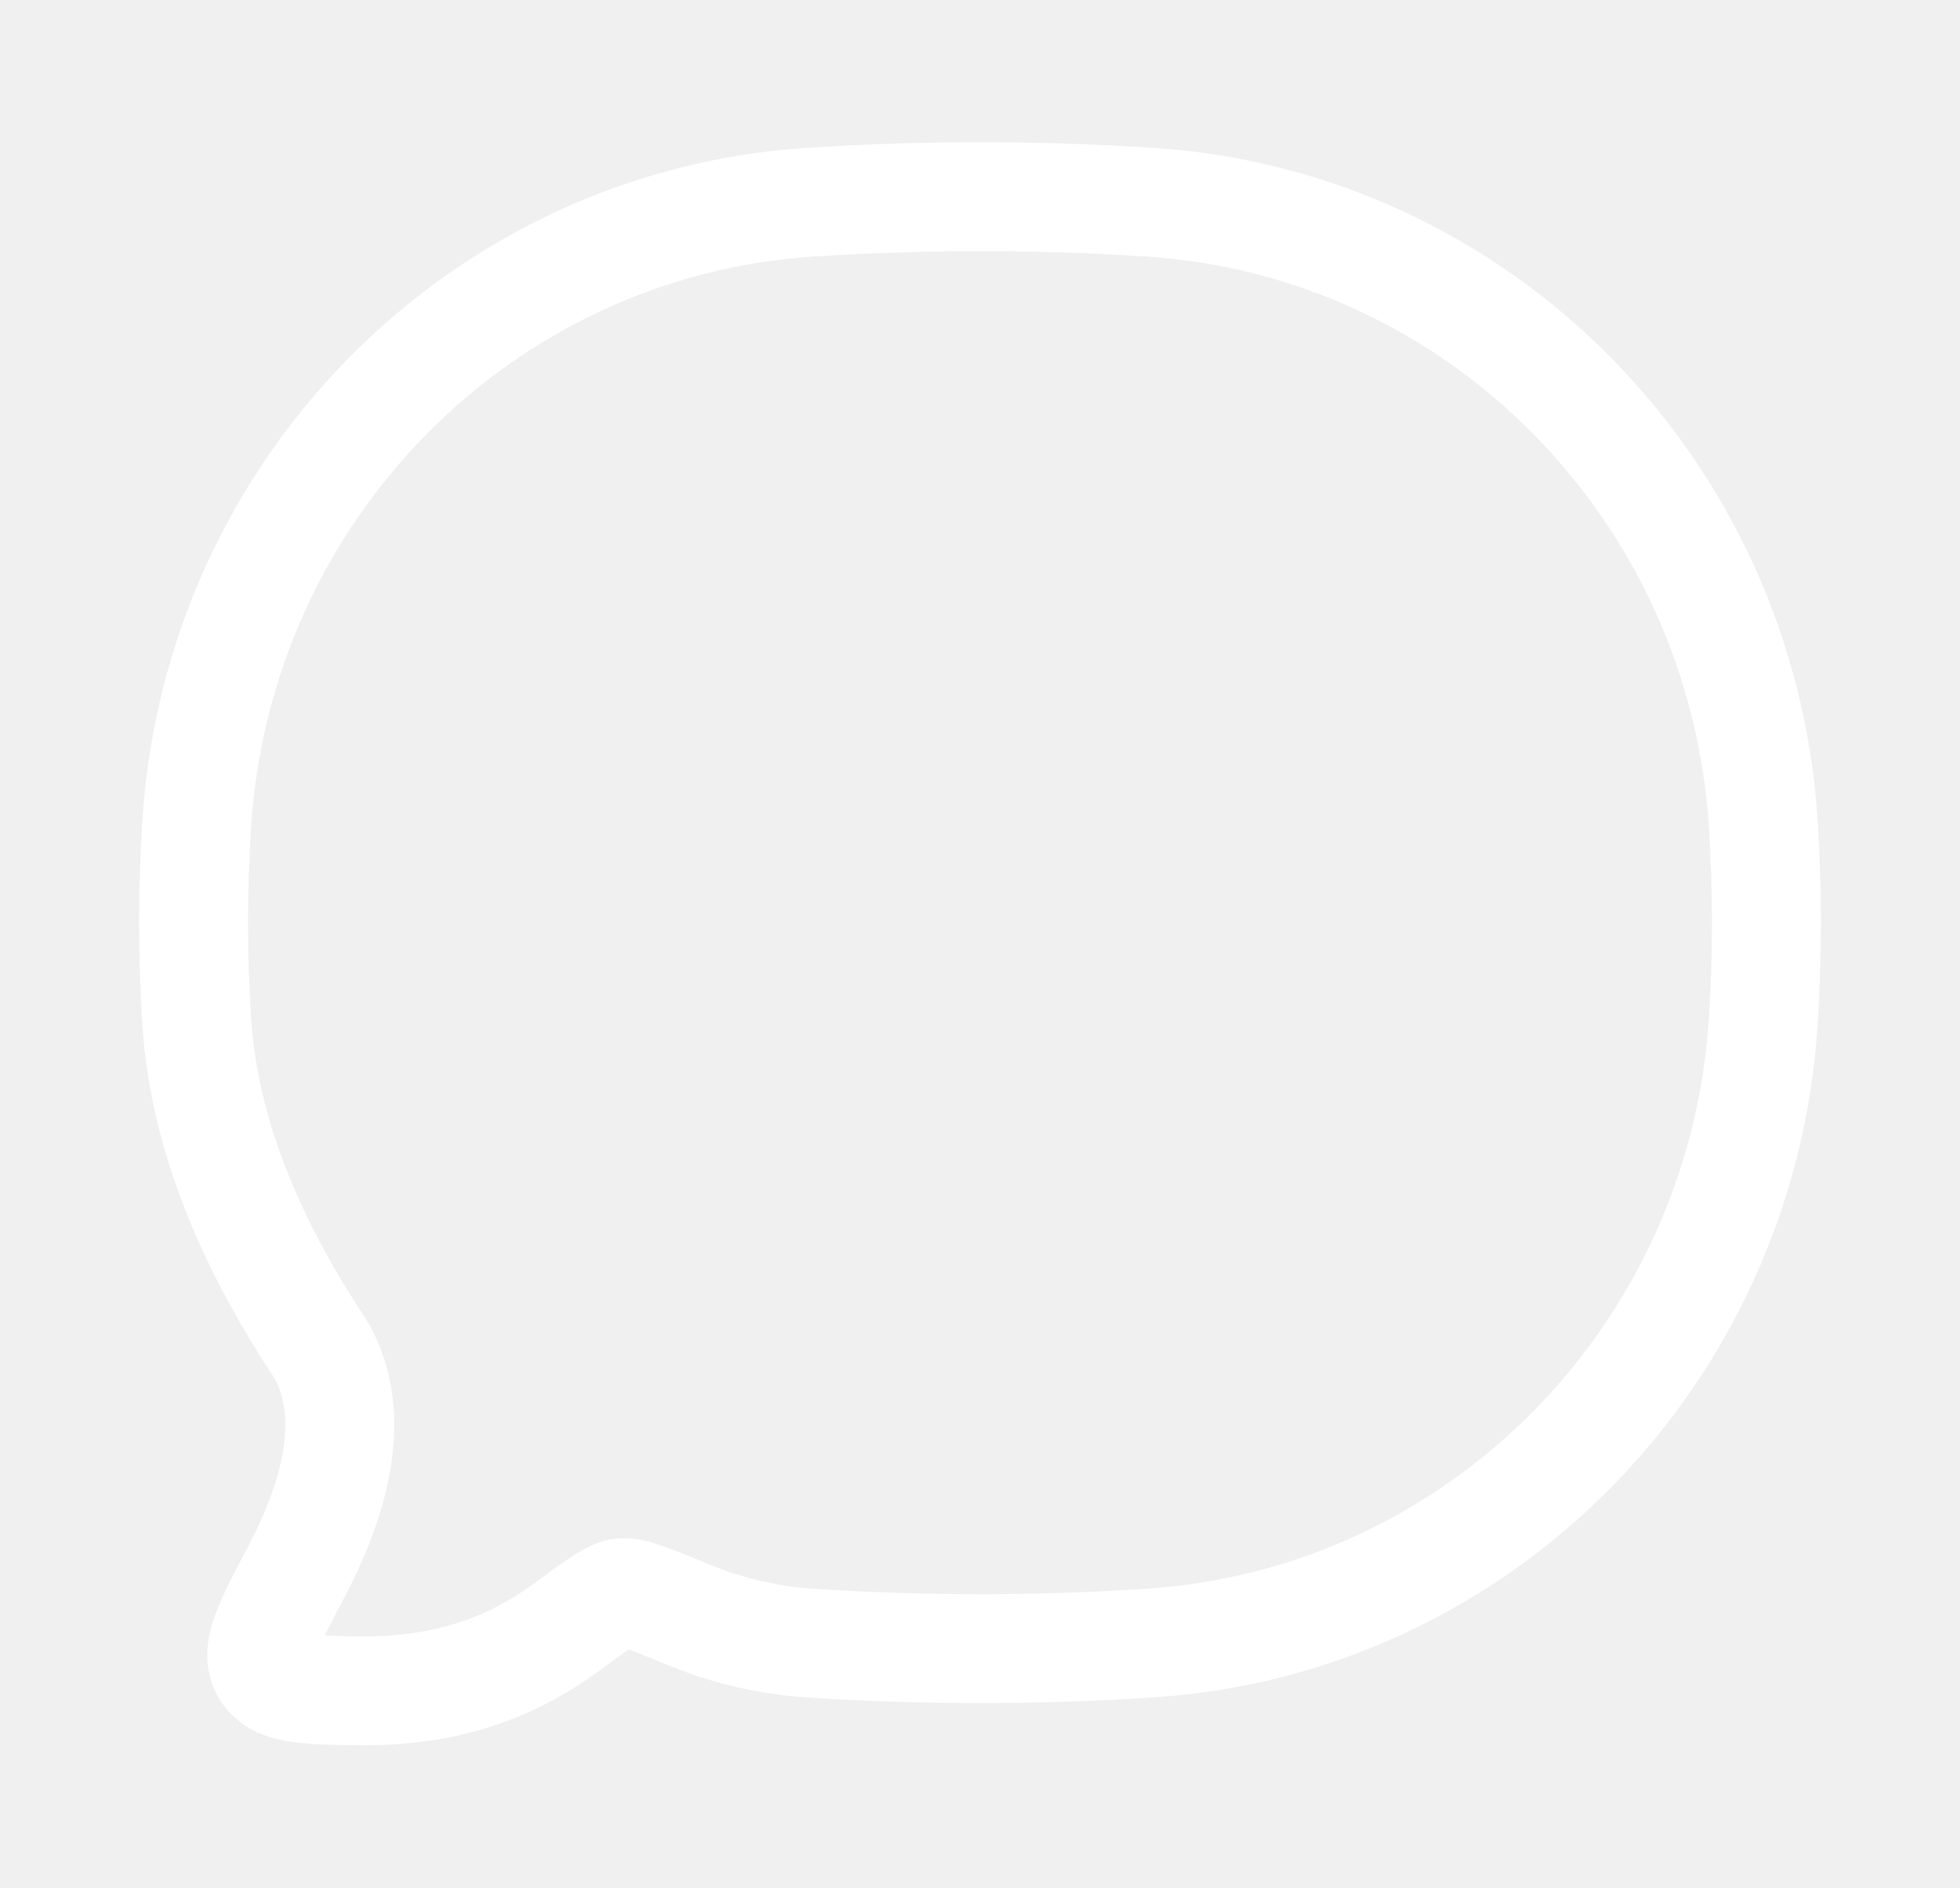
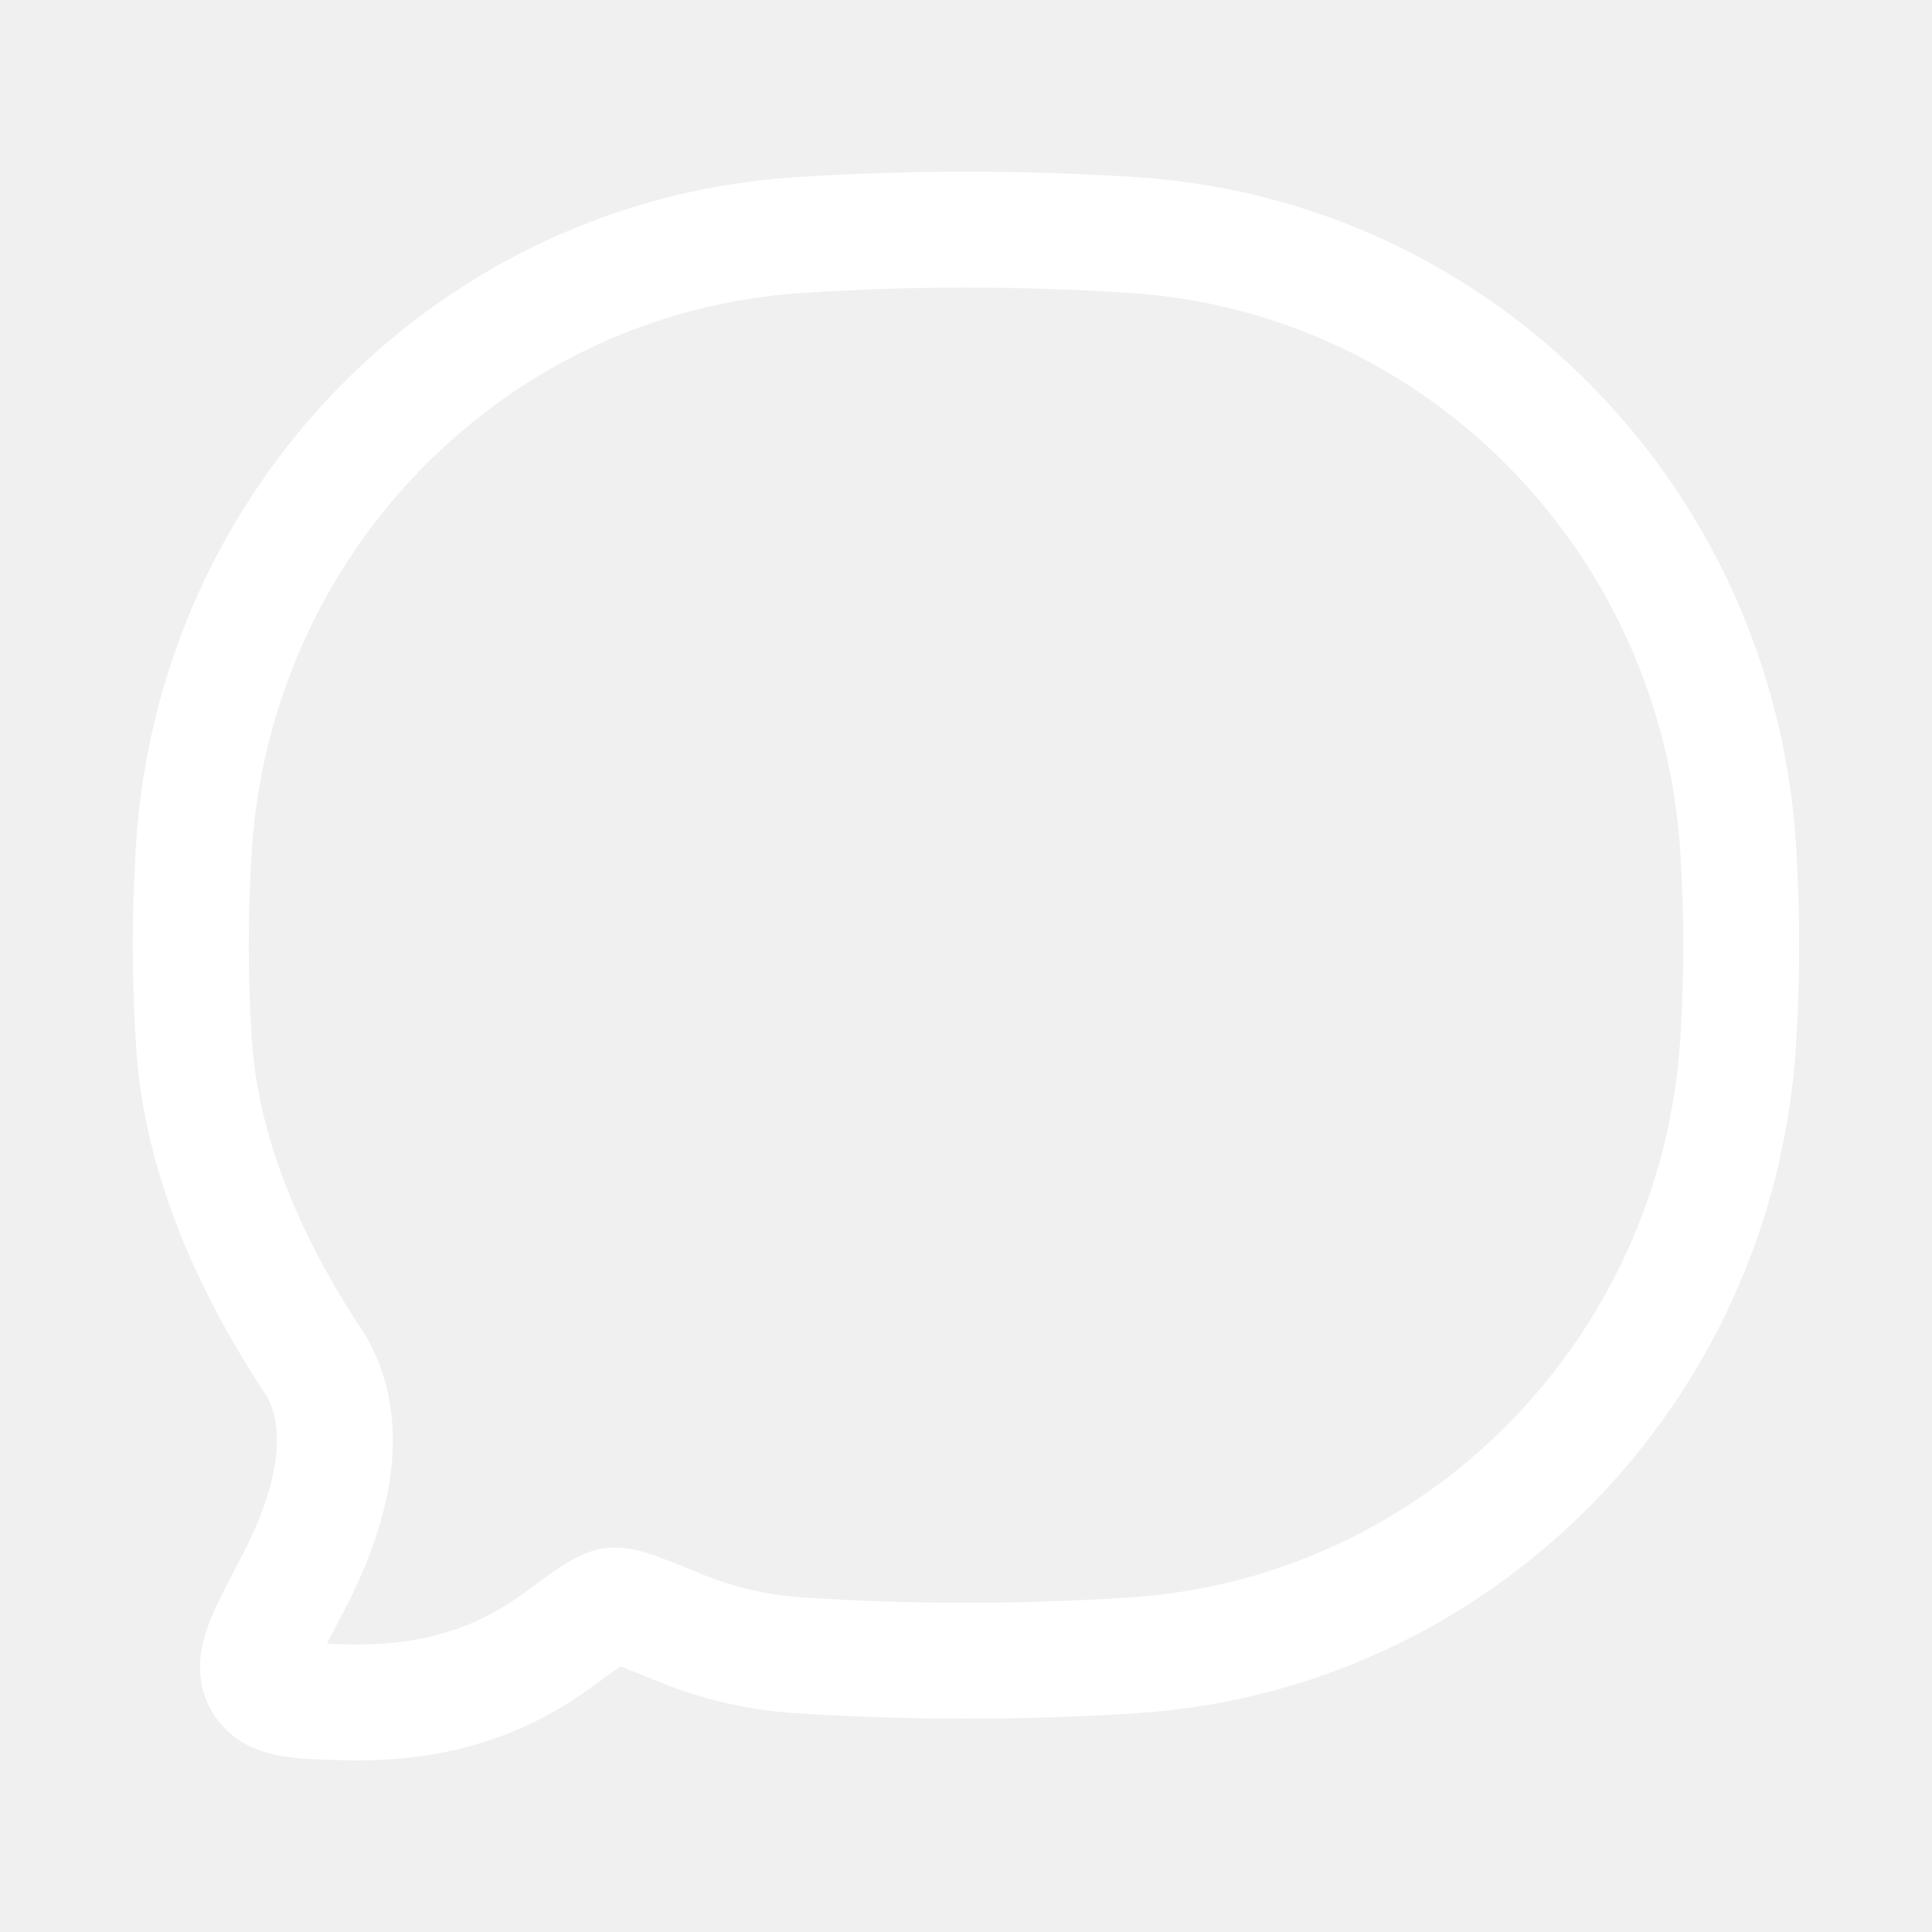
- <svg xmlns="http://www.w3.org/2000/svg" width="27" height="26" fill="none" viewBox="0 0 27 26">
-   <path stroke="#fff" stroke-linejoin="round" stroke-width="1.5" d="M15.852 22.632c4.531-.301 8.14-3.962 8.438-8.558.058-.9.058-1.831 0-2.73-.297-4.596-3.907-8.257-8.438-8.558a36 36 0 0 0-4.703 0c-4.532.301-8.142 3.962-8.439 8.558-.058.899-.058 1.83 0 2.73.109 1.674.849 3.224 1.72 4.532.506.916.172 2.06-.355 3.059-.38.72-.57 1.08-.417 1.34s.493.268 1.175.285c1.348.033 2.257-.35 2.978-.881.41-.302.614-.453.755-.47.141-.018.418.097.973.325a5.3 5.3 0 0 0 1.61.368c1.543.102 3.157.103 4.703 0Z" />
+ <svg xmlns="http://www.w3.org/2000/svg" width="24" height="24" fill="none" viewBox="0 0 27 26">
+   <path stroke="#fff" stroke-linecap="round" stroke-linejoin="round" stroke-width="1.62" d="M15.852 22.632c4.531-.301 8.14-3.962 8.438-8.558.058-.9.058-1.831 0-2.73-.297-4.596-3.907-8.257-8.438-8.558a36 36 0 0 0-4.703 0c-4.532.301-8.142 3.962-8.439 8.558-.058.899-.058 1.83 0 2.73.109 1.674.849 3.224 1.72 4.532.506.916.172 2.06-.355 3.059-.38.72-.57 1.08-.417 1.34s.493.268 1.175.285c1.348.033 2.257-.35 2.978-.881.41-.302.614-.453.755-.47.141-.018.418.097.973.325a5.3 5.3 0 0 0 1.61.368c1.543.102 3.157.103 4.703 0Z" />
</svg>
